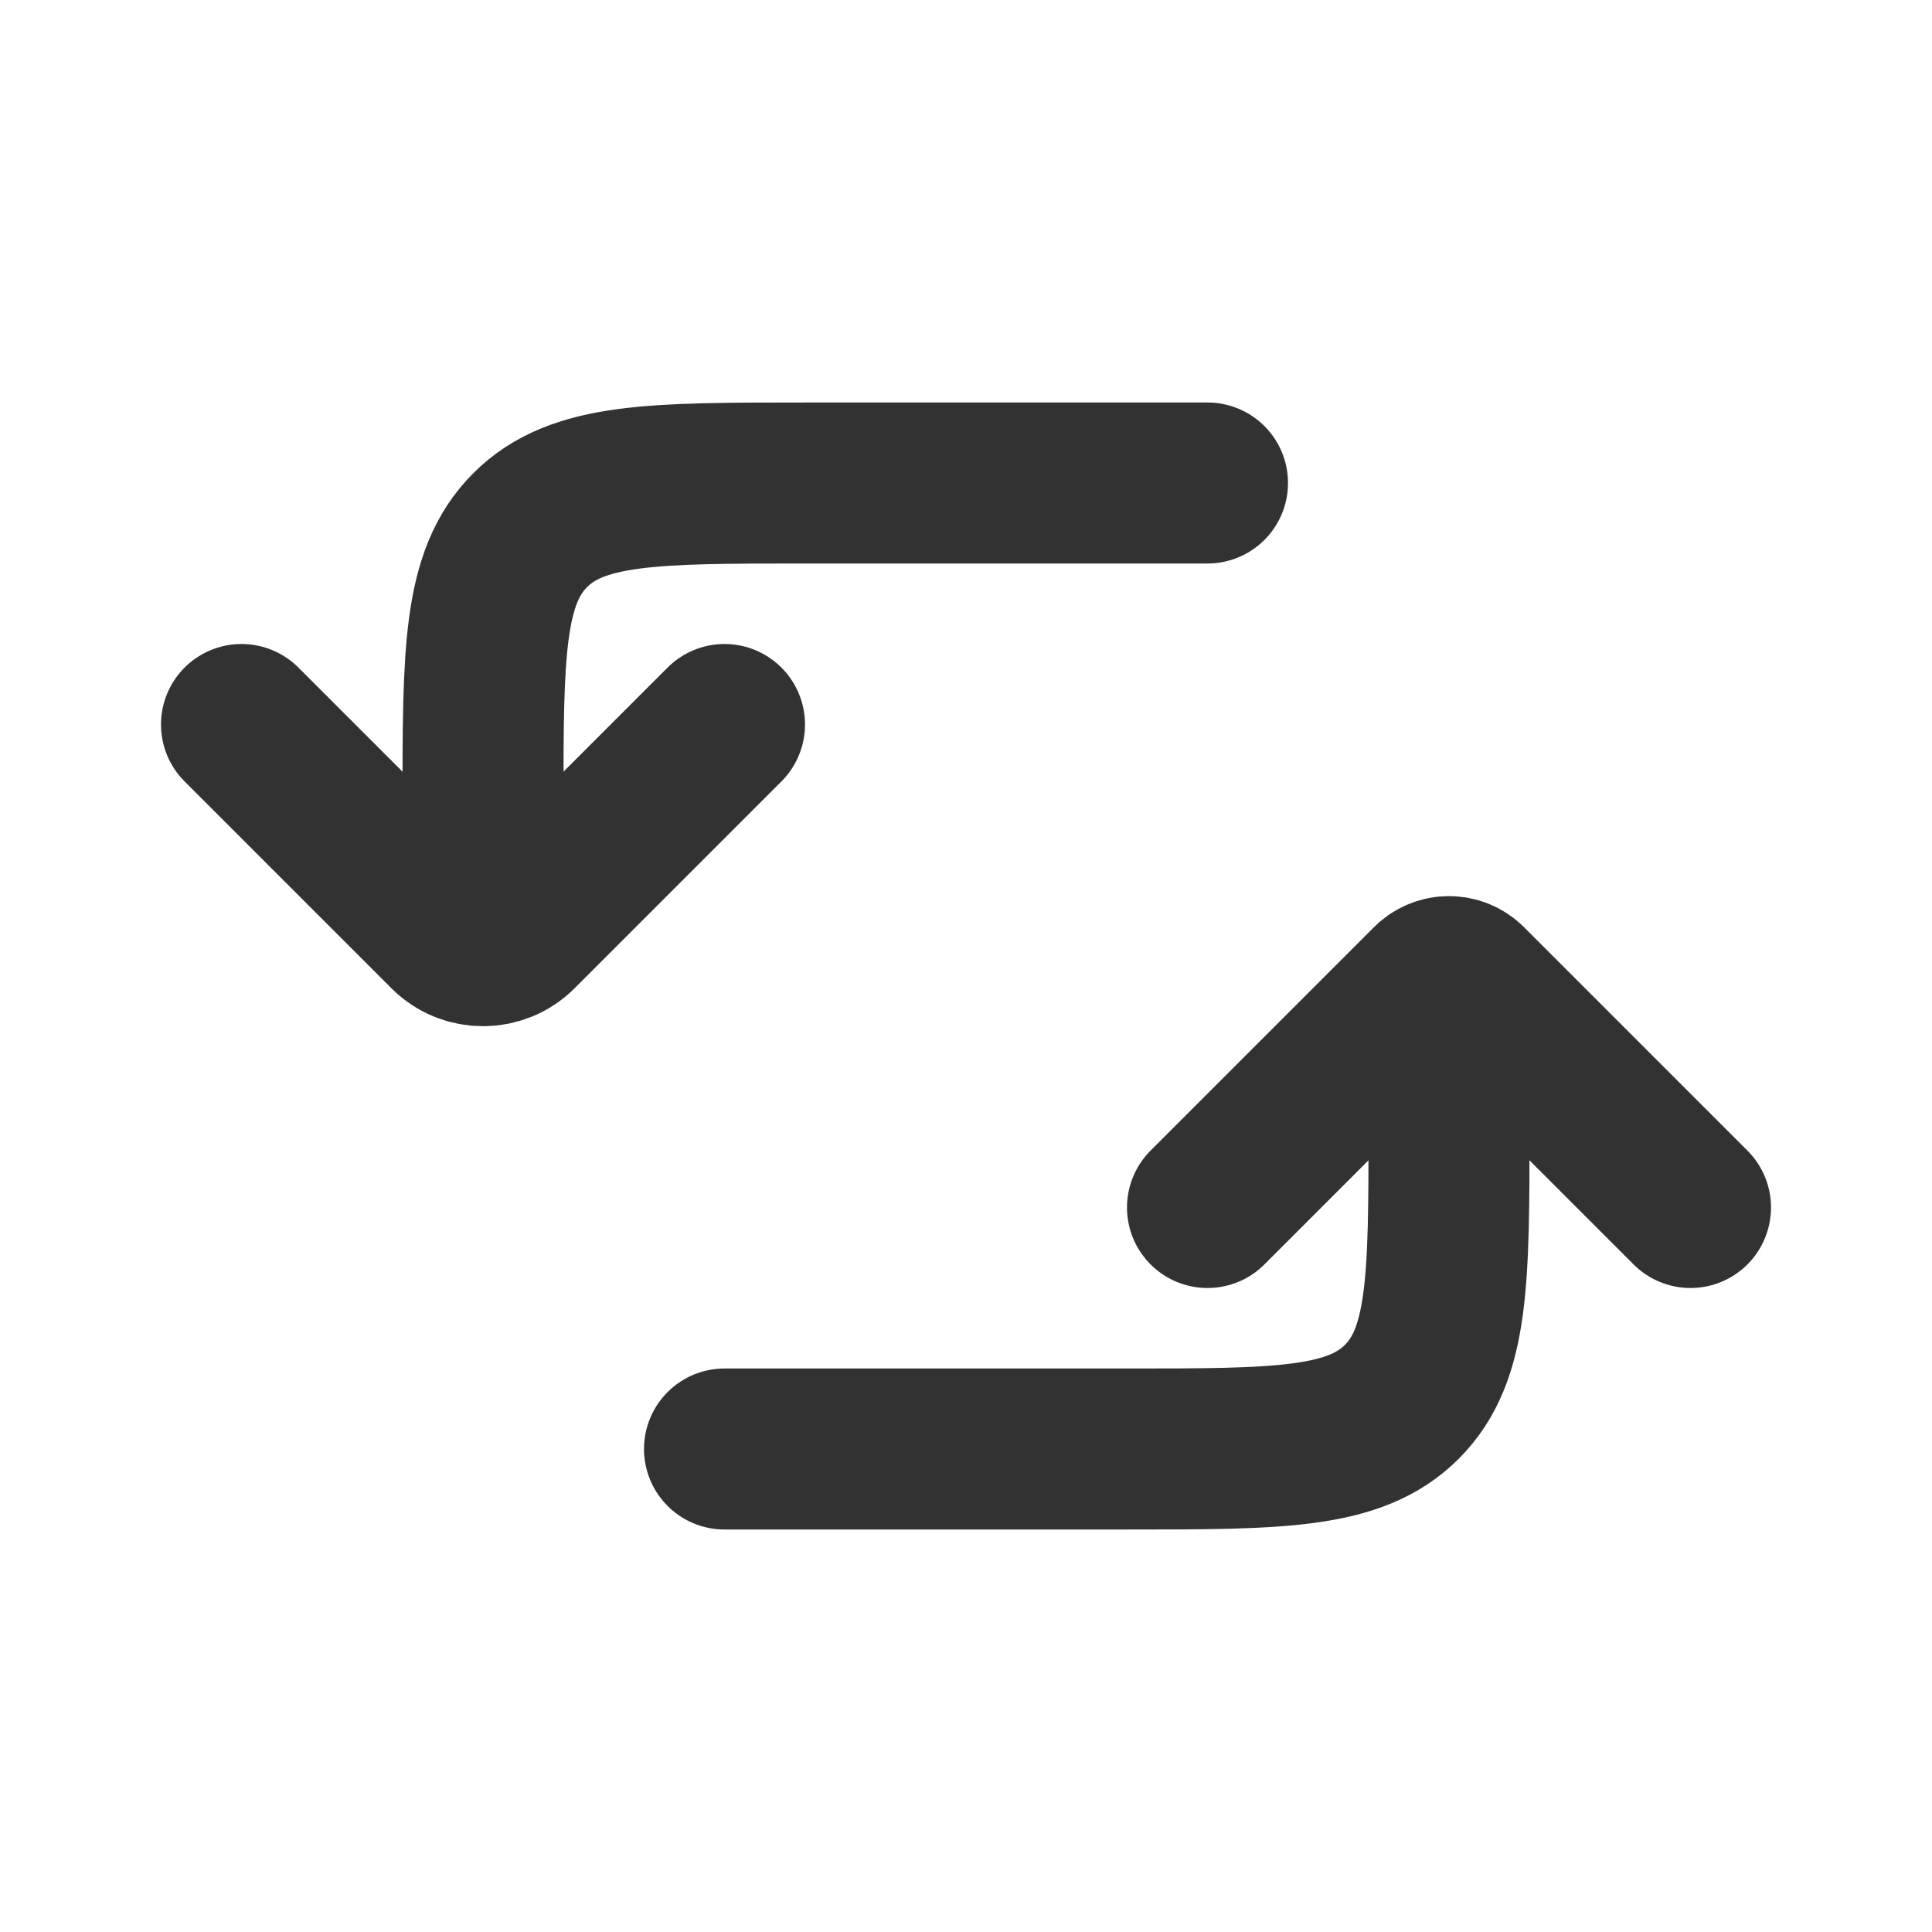
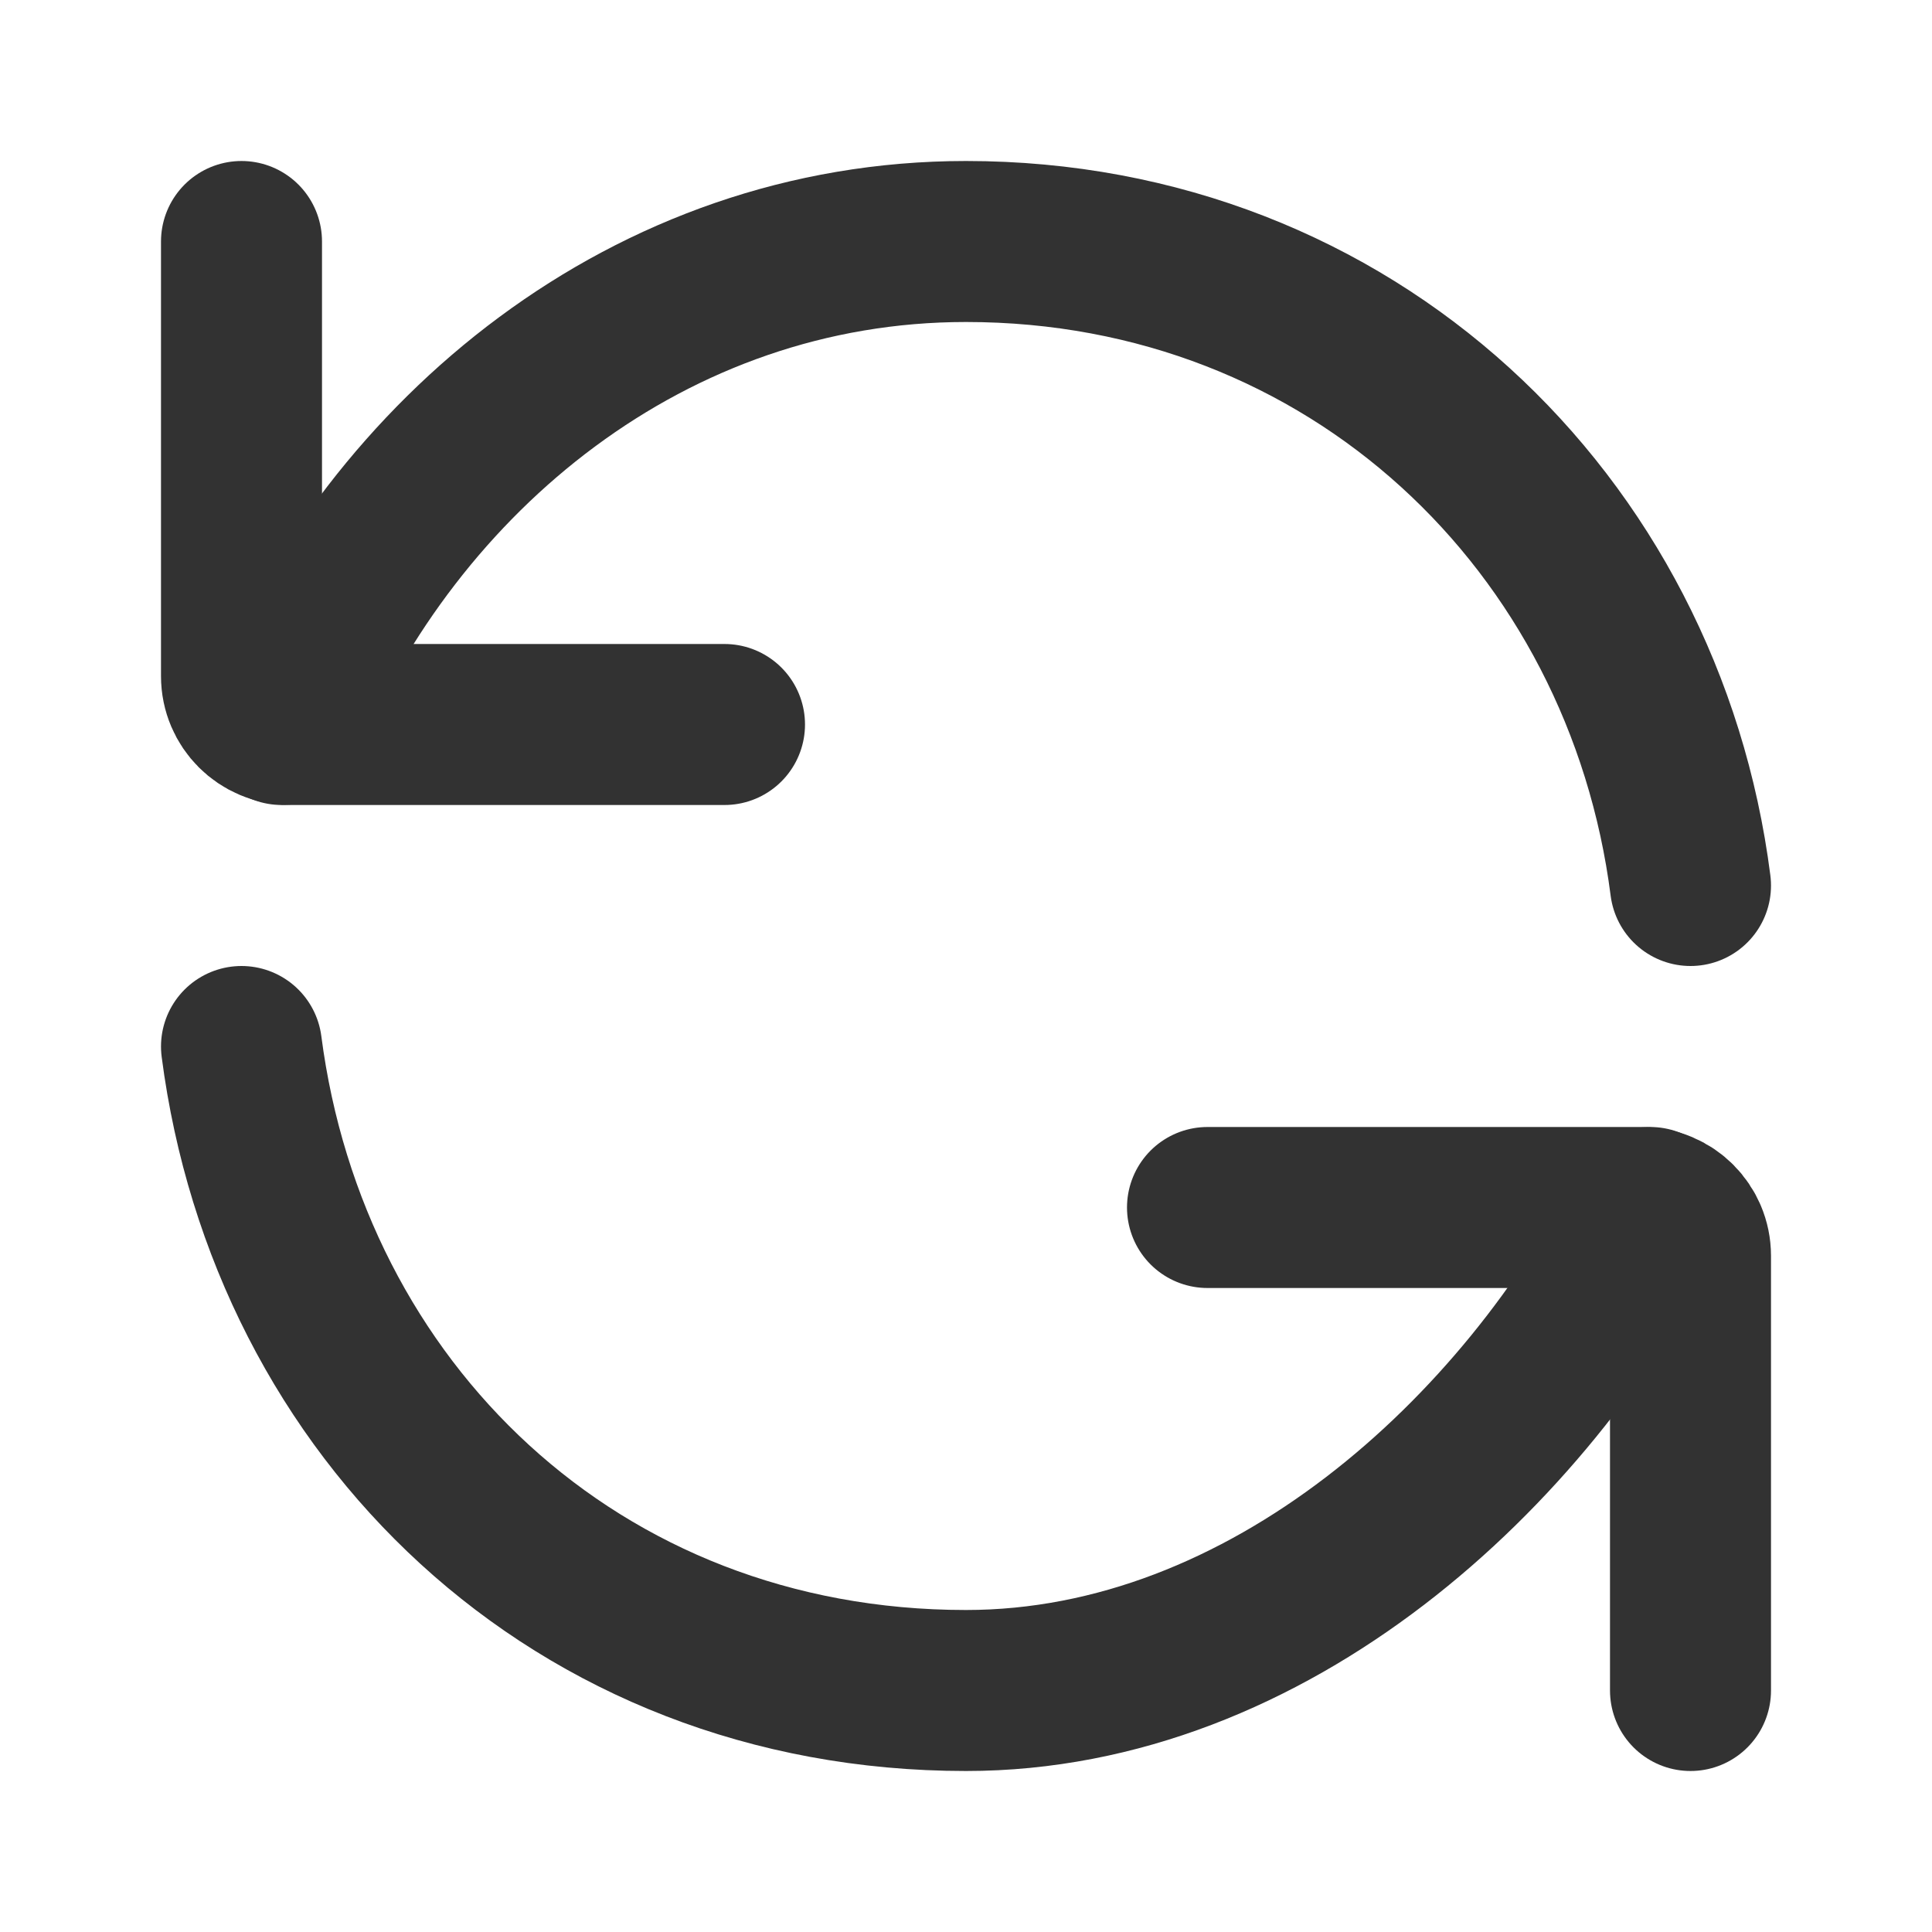
<svg xmlns="http://www.w3.org/2000/svg" width="24" height="24" viewBox="0 0 24 24" fill="none">
-   <path d="M15 6L10 6C8.114 6 7.172 6 6.586 6.586C6 7.172 6 8.114 6 10L6 11.5" stroke="#323232" stroke-width="2" stroke-linecap="round" stroke-linejoin="round" />
-   <path d="M9 18L14 18C15.886 18 16.828 18 17.414 17.414C18 16.828 18 15.886 18 14L18 12.5" stroke="#323232" stroke-width="2" stroke-linecap="round" stroke-linejoin="round" />
-   <path d="M3 9L5.57 11.57V11.57C5.807 11.807 6.193 11.807 6.43 11.57V11.57L9 9" stroke="#323232" stroke-width="2" stroke-linecap="round" stroke-linejoin="round" />
-   <path d="M21 15L18.225 12.225V12.225C18.101 12.101 17.899 12.101 17.775 12.225V12.225L15 15" stroke="#323232" stroke-width="2" stroke-linecap="round" stroke-linejoin="round" />
+   <path d="M20.5 15C18.956 18.045 15.762 21 12 21C7.148 21 3.585 17.51 3 13" stroke="#323232" stroke-width="2" stroke-linecap="round" />
+   <path d="M3.5 9C4.891 5.649 8.065 3 12 3C16.782 3 20.423 6.49 21 11" stroke="#323232" stroke-width="2" stroke-linecap="round" />
+   <path d="M21 21L21 15.6C21 15.269 20.731 15 20.4 15V15L15 15" stroke="#323232" stroke-width="2" stroke-linecap="round" stroke-linejoin="round" />
+   <path d="M9 9L3.6 9V9C3.269 9 3 8.731 3 8.4L3 3" stroke="#323232" stroke-width="2" stroke-linecap="round" stroke-linejoin="round" />
</svg>
